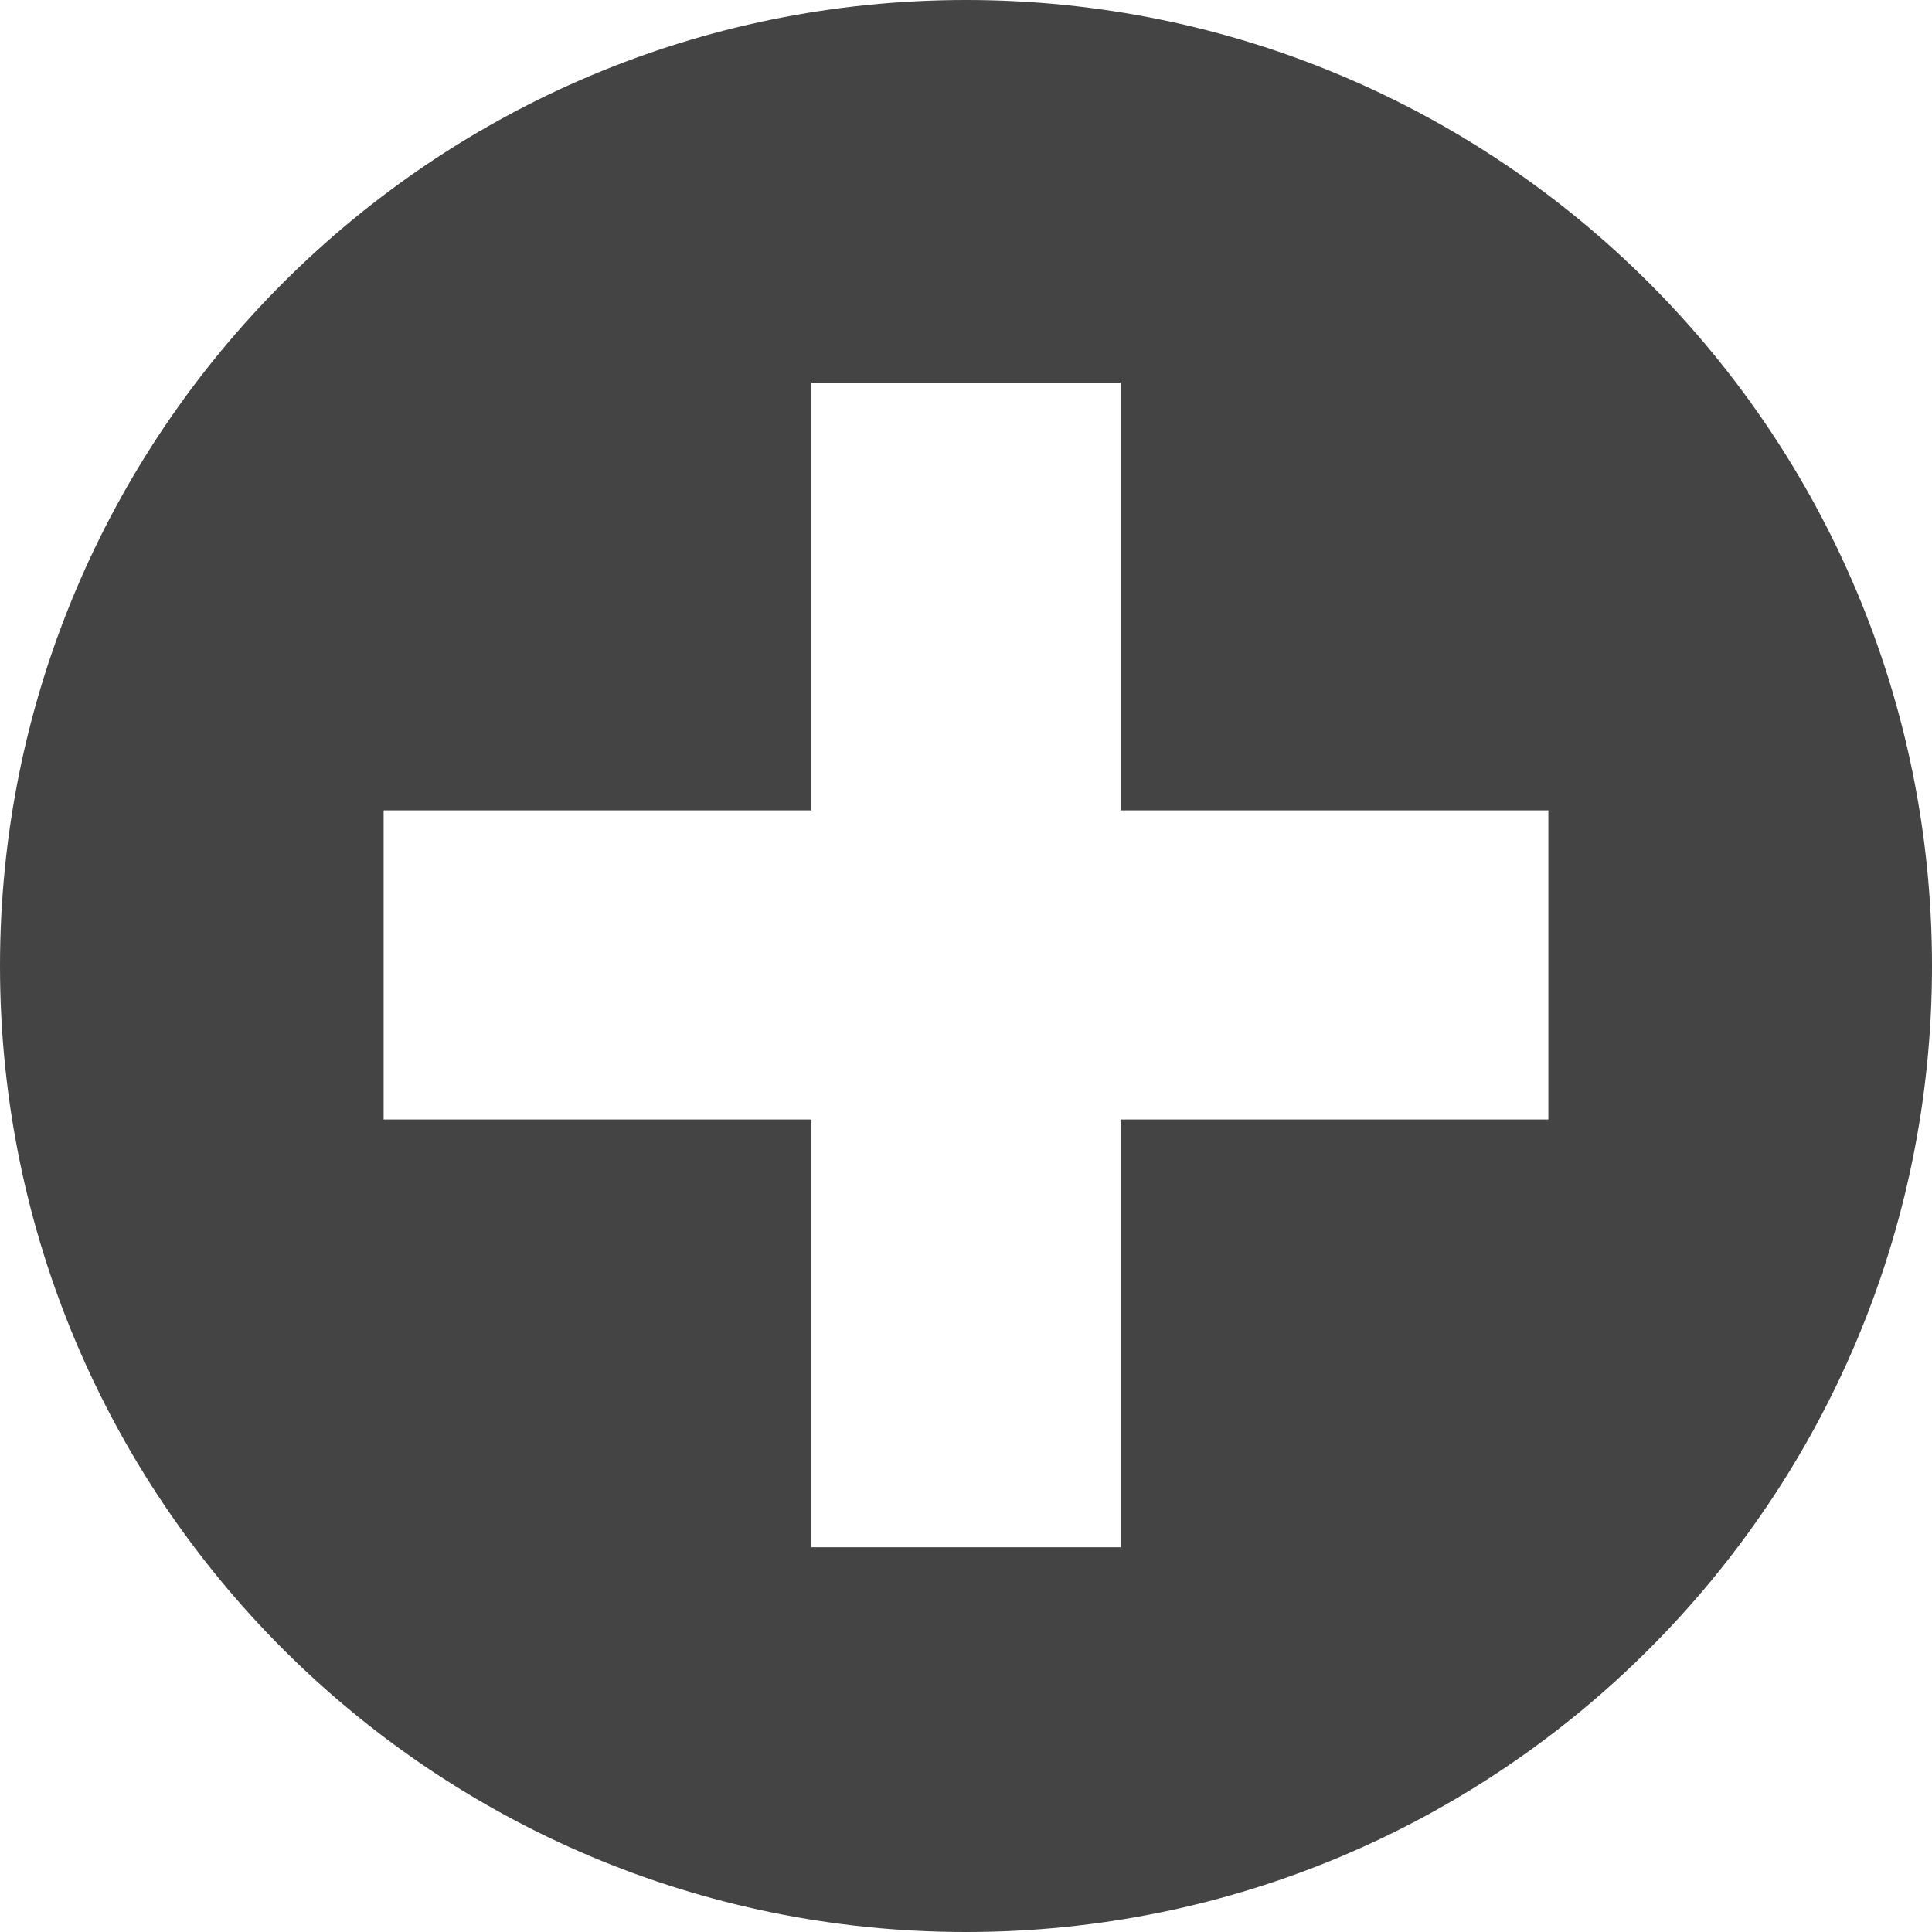
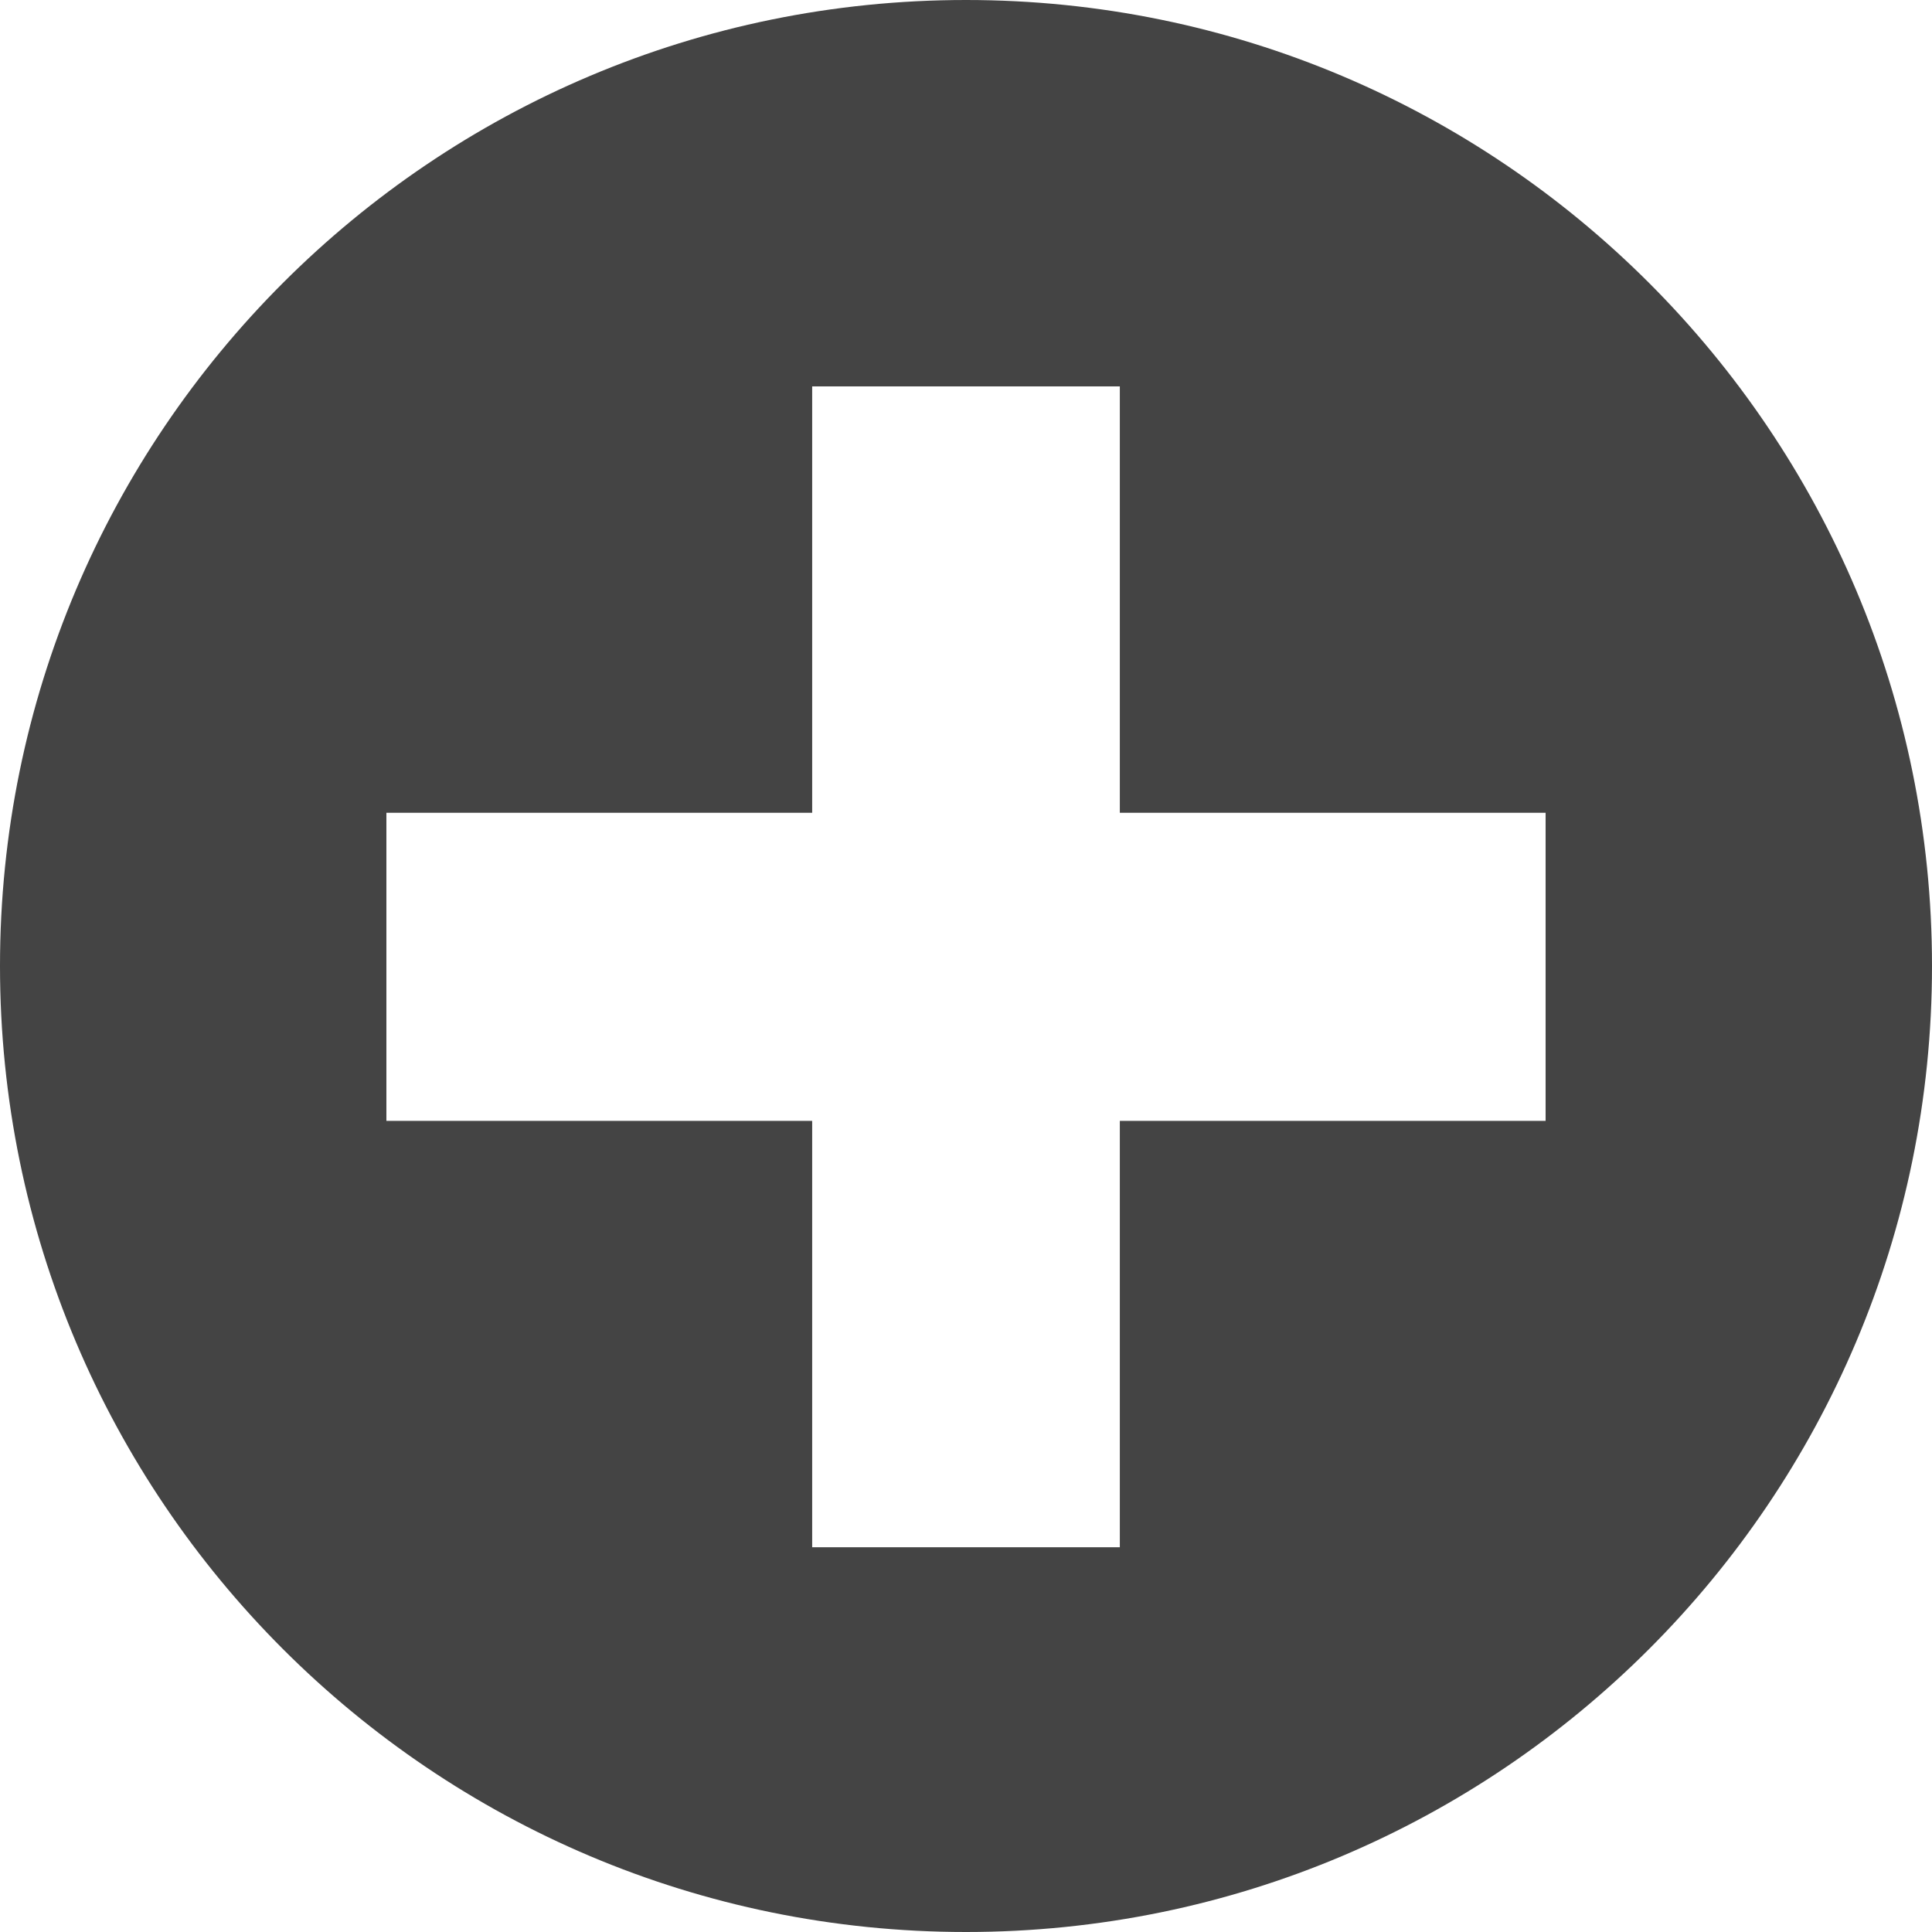
<svg xmlns="http://www.w3.org/2000/svg" width="200px" height="200px" viewBox="0 0 200 200" version="1.1">
  <description>Created with Sketch (http://www.bohemiancoding.com/sketch)</description>
  <defs />
  <g id="Page 1" stroke="none" stroke-width="1" fill="none" fill-rule="evenodd">
-     <path d="M100,0 C44.772,3.03201907e-14 0,44.772 0,100 C0,155.228 44.772,200 100,200 C155.228,200 200,155.228 200,100 C200,44.772 155.228,-3.41060513e-14 100,0 L100,0 L100,0 Z M84,39.6 L116,39.6 L116,83.888 L160.287,83.888 L160.287,115.888 L116,115.888 L116,160.169 L84,160.169 L84,115.888 L39.712,115.888 L39.712,83.888 L84,83.888 L84,39.6 L84,39.6 Z M84,39.6" id="Cross" fill="#444444" />
+     <path d="M100,0 C44.772,3.03201907e-14 0,44.772 0,100 C0,155.228 44.772,200 100,200 C155.228,200 200,155.228 200,100 C200,44.772 155.228,-3.41060513e-14 100,0 L100,0 L100,0 Z M84.076,40 L115.924,40 L115.924,84.141 L160,84.141 L160,116.034 L115.924,116.034 L115.924,160.169 L84.076,160.169 L84.076,116.034 L40,116.034 L40,84.141 L84.076,84.141 L84.076,40 L84.076,40 Z M84.076,40" id="Cross" fill="#444444" />
  </g>
</svg>
